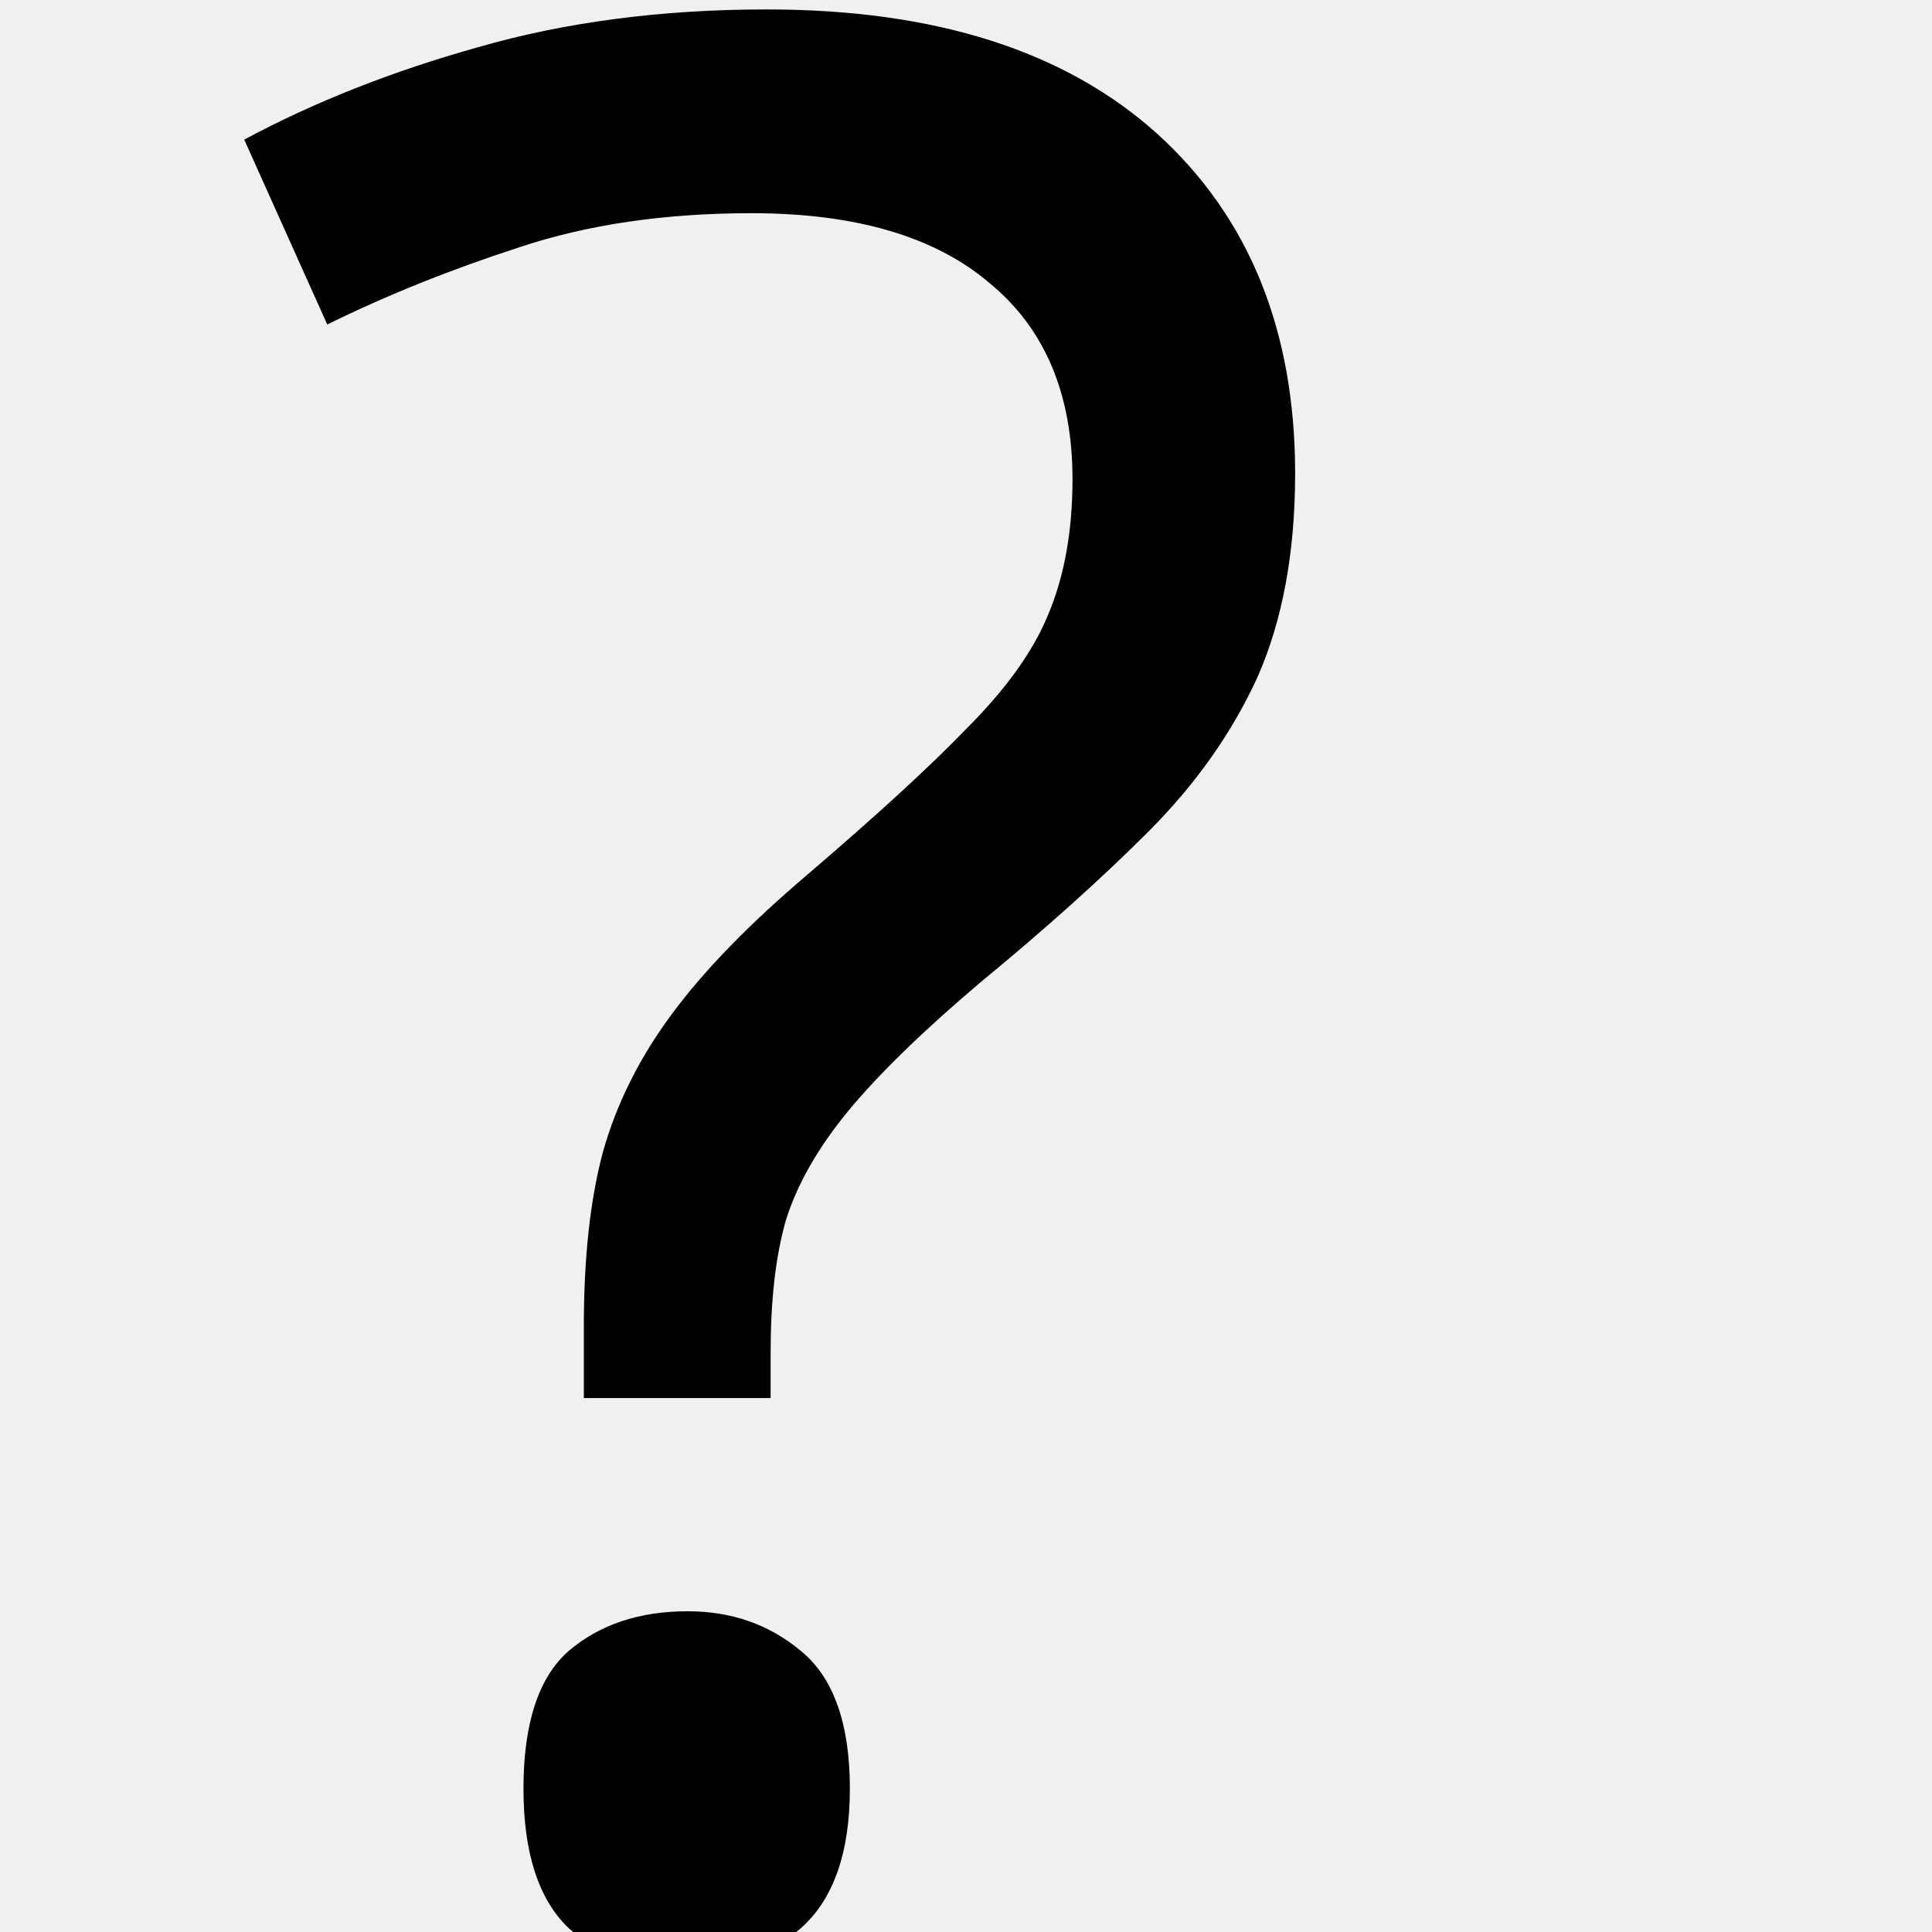
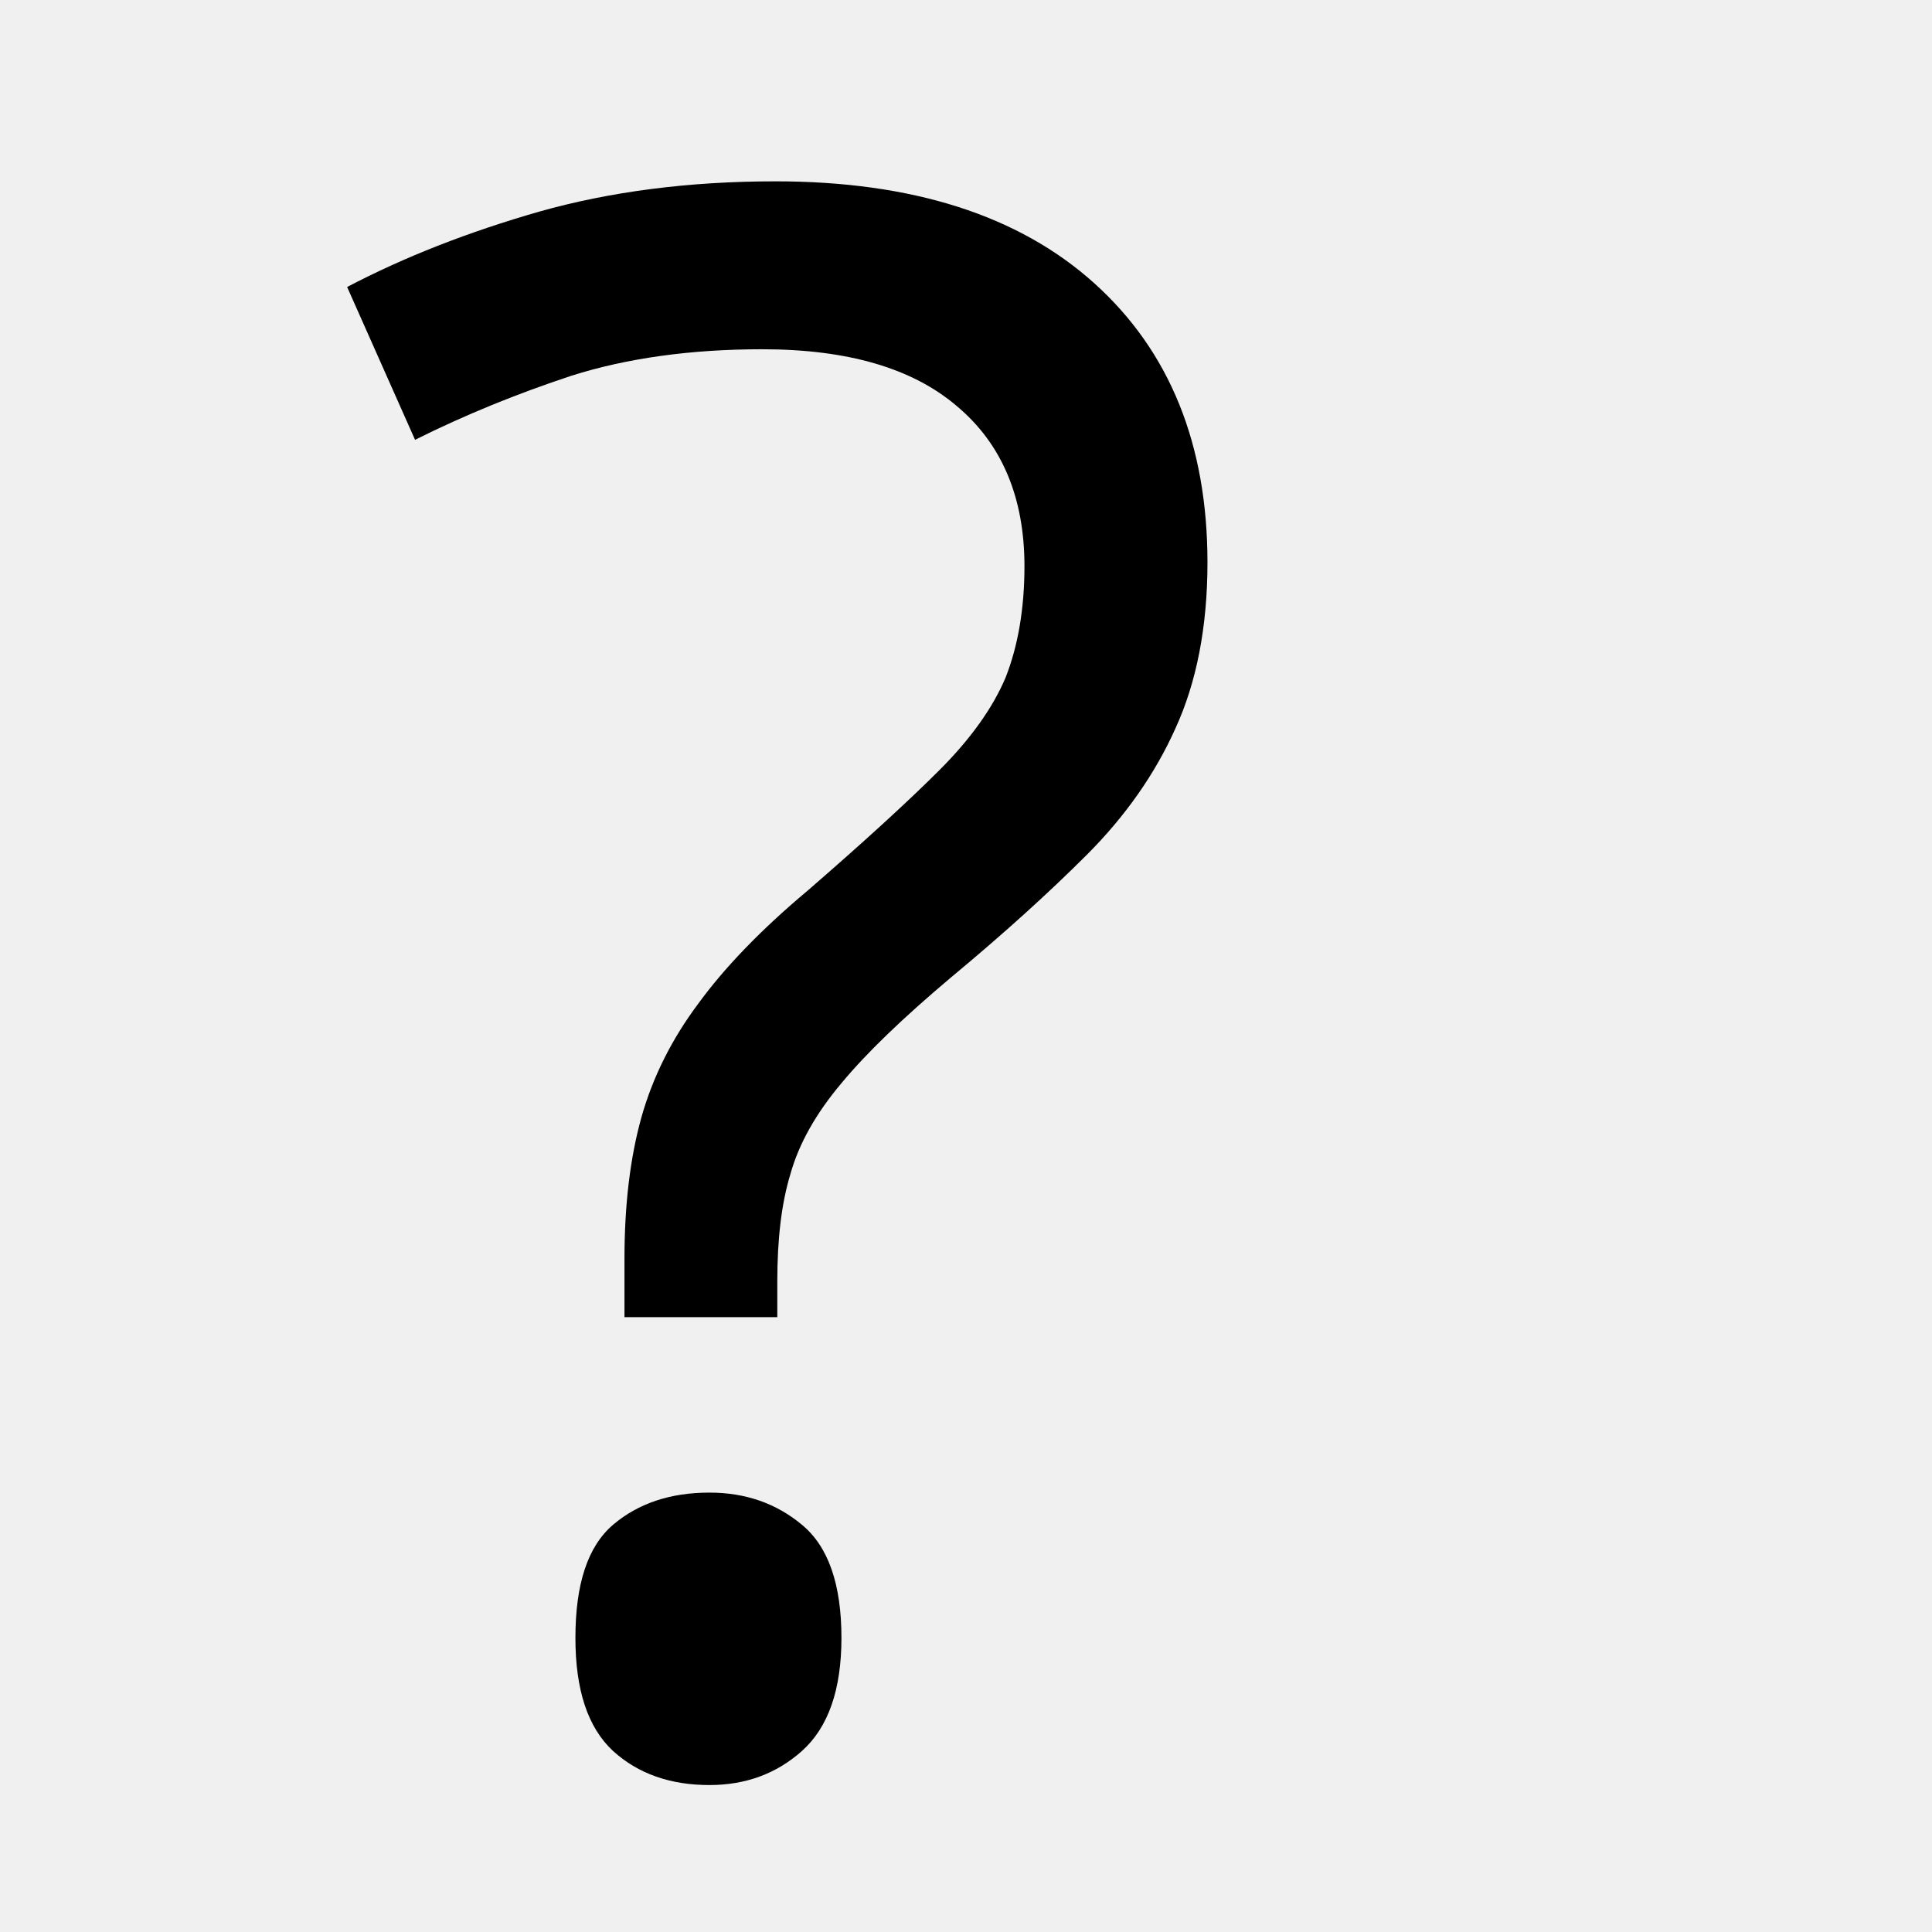
- <svg xmlns="http://www.w3.org/2000/svg" viewBox="0 0 16 16" style="isolation:isolate" width="16" height="16" preserveAspectRatio="xMinYMid meet">
-   <style>.st0{fill:#fff;stroke:#000;stroke-miterlimit:10}.st1{font-family:'ArialMT'}.st2{font-size:22px}</style>
-   <text transform="translate(1.757 16)" class="st1 st2">?</text>
+ <svg xmlns="http://www.w3.org/2000/svg" id="Ebene_3" viewBox="0 0 16 16" preserveAspectRatio="xMinYMid meet">
+   <style>.st0,.st1{fill:#fff;stroke:#000;stroke-miterlimit:10}.st1{fill:none}.st2{font-family:'ArialMT'}.st3{font-size:18px}</style>
+   <path class="st0" d="M2 6zM0 0zM14 7zM8 11z" />
+   <text transform="translate(2.656 14.533)" class="st2 st3">?</text>
</svg>
